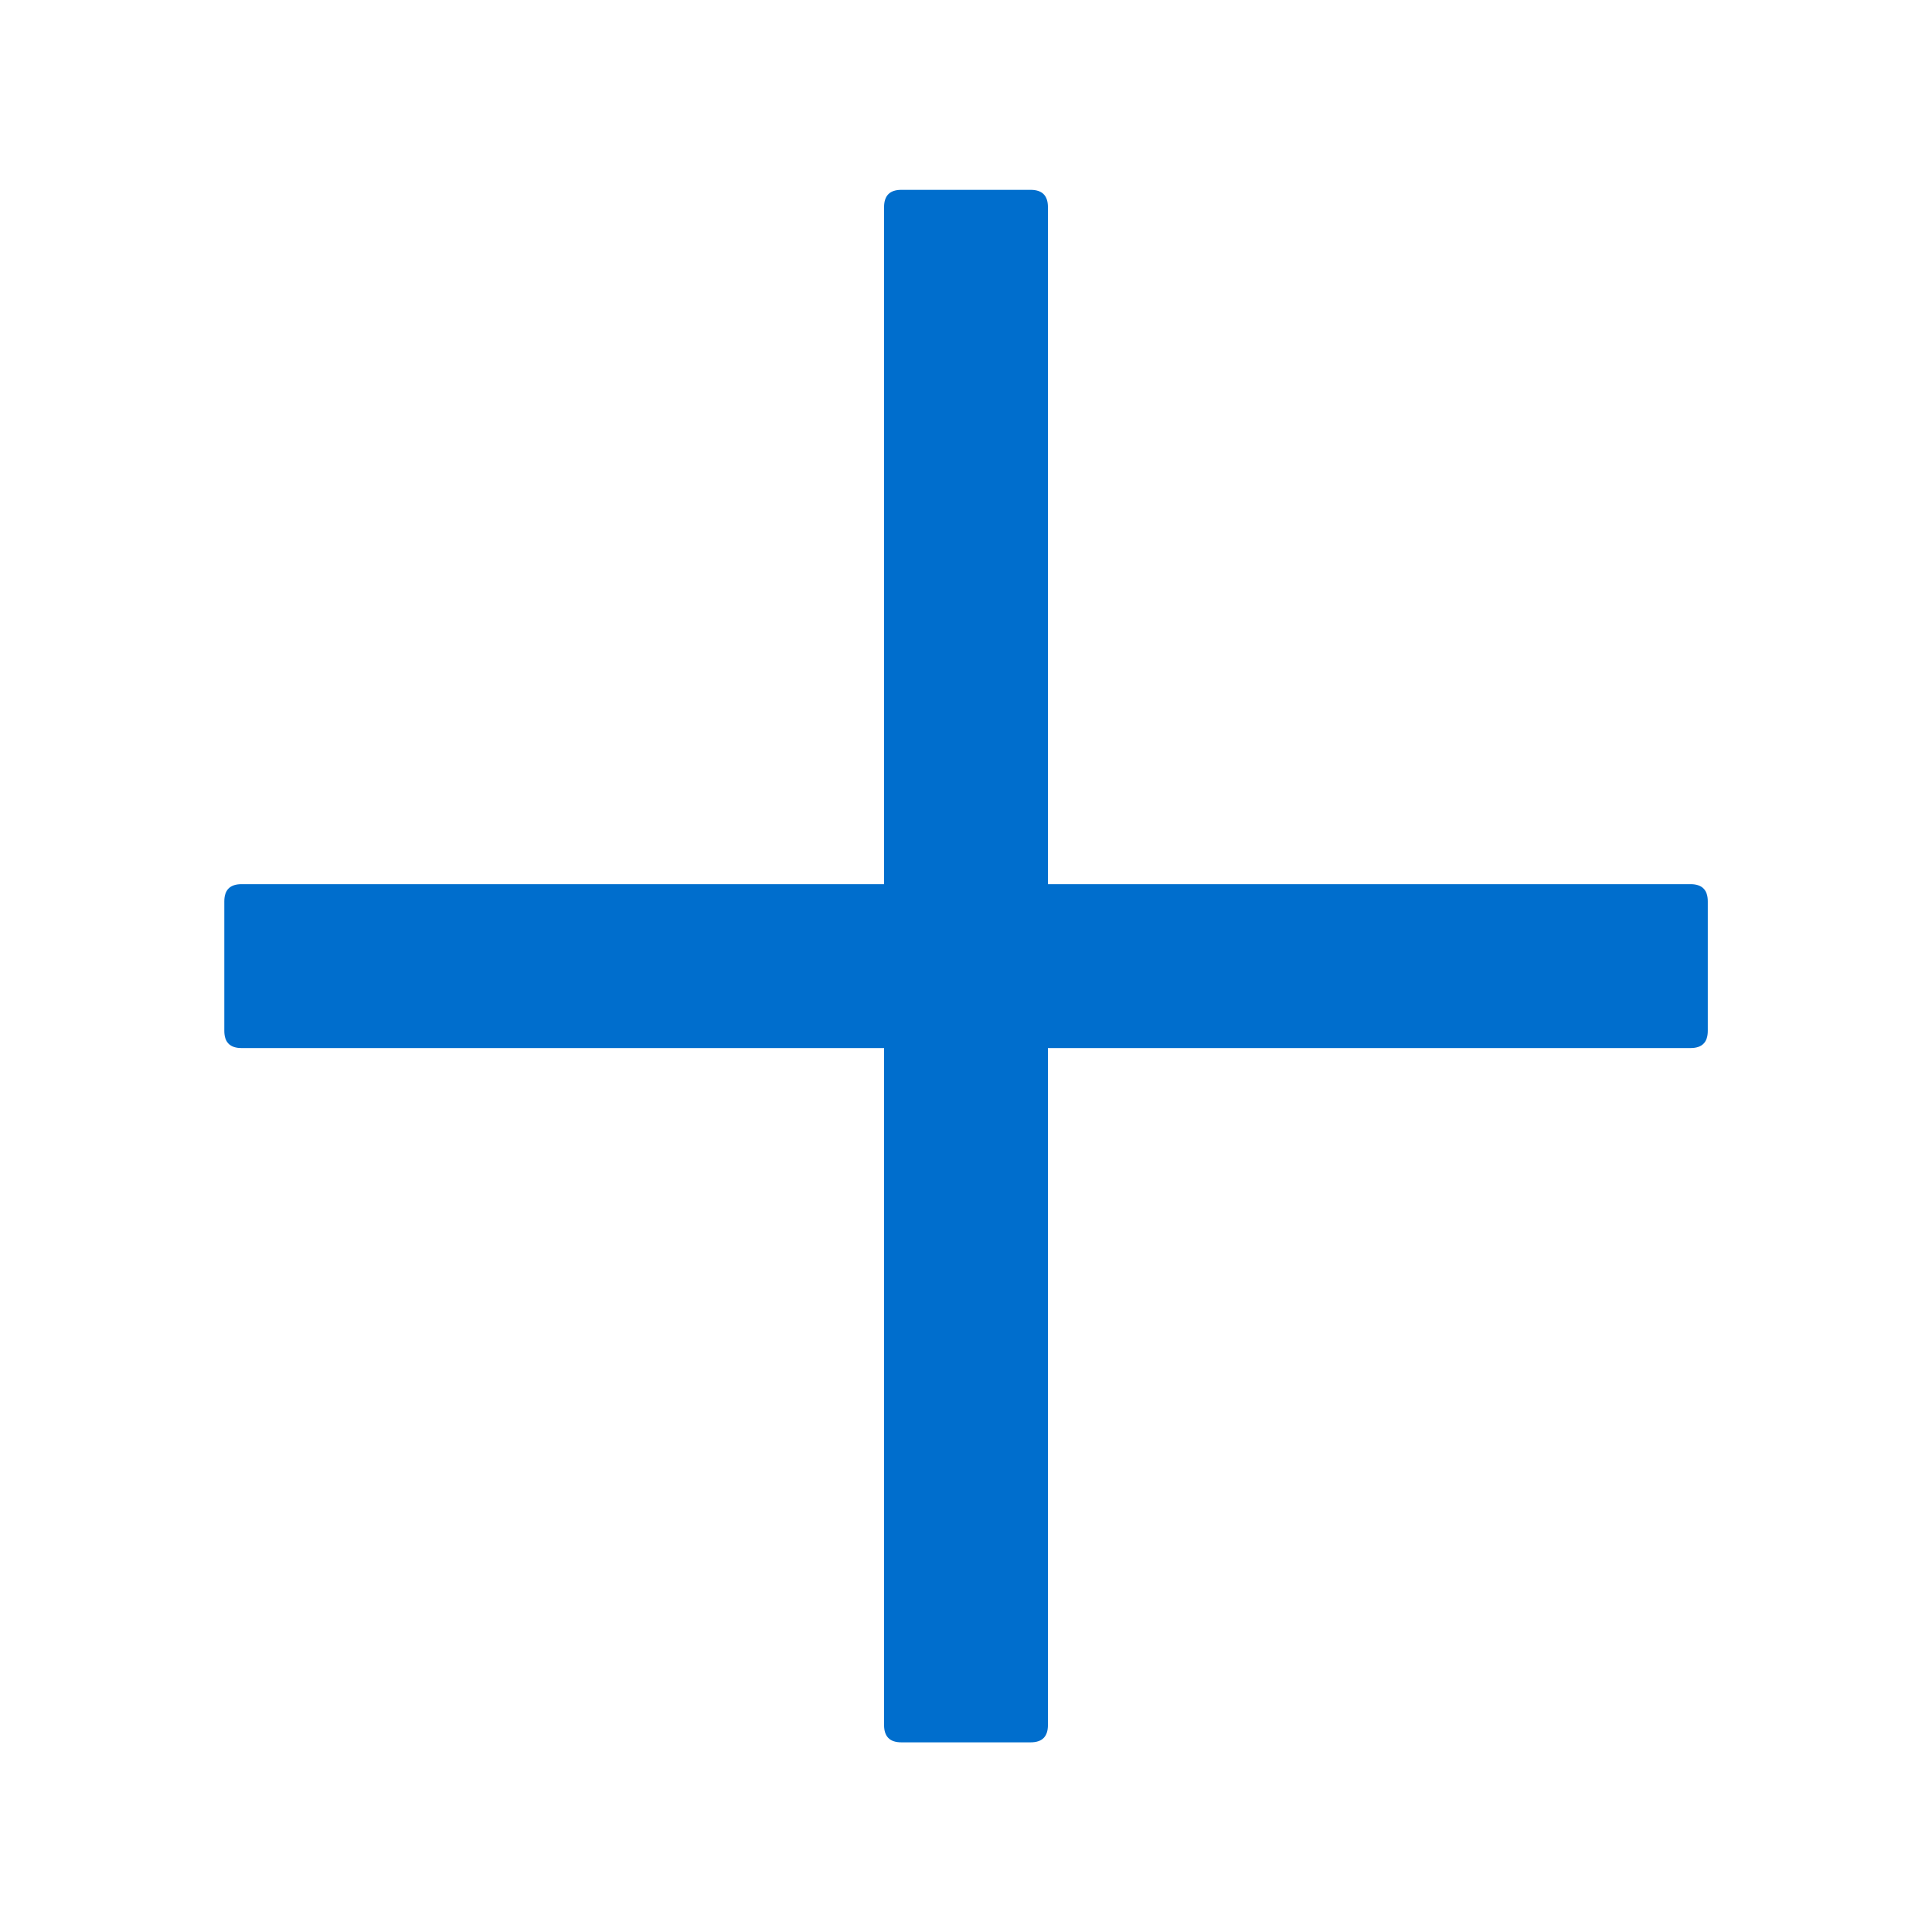
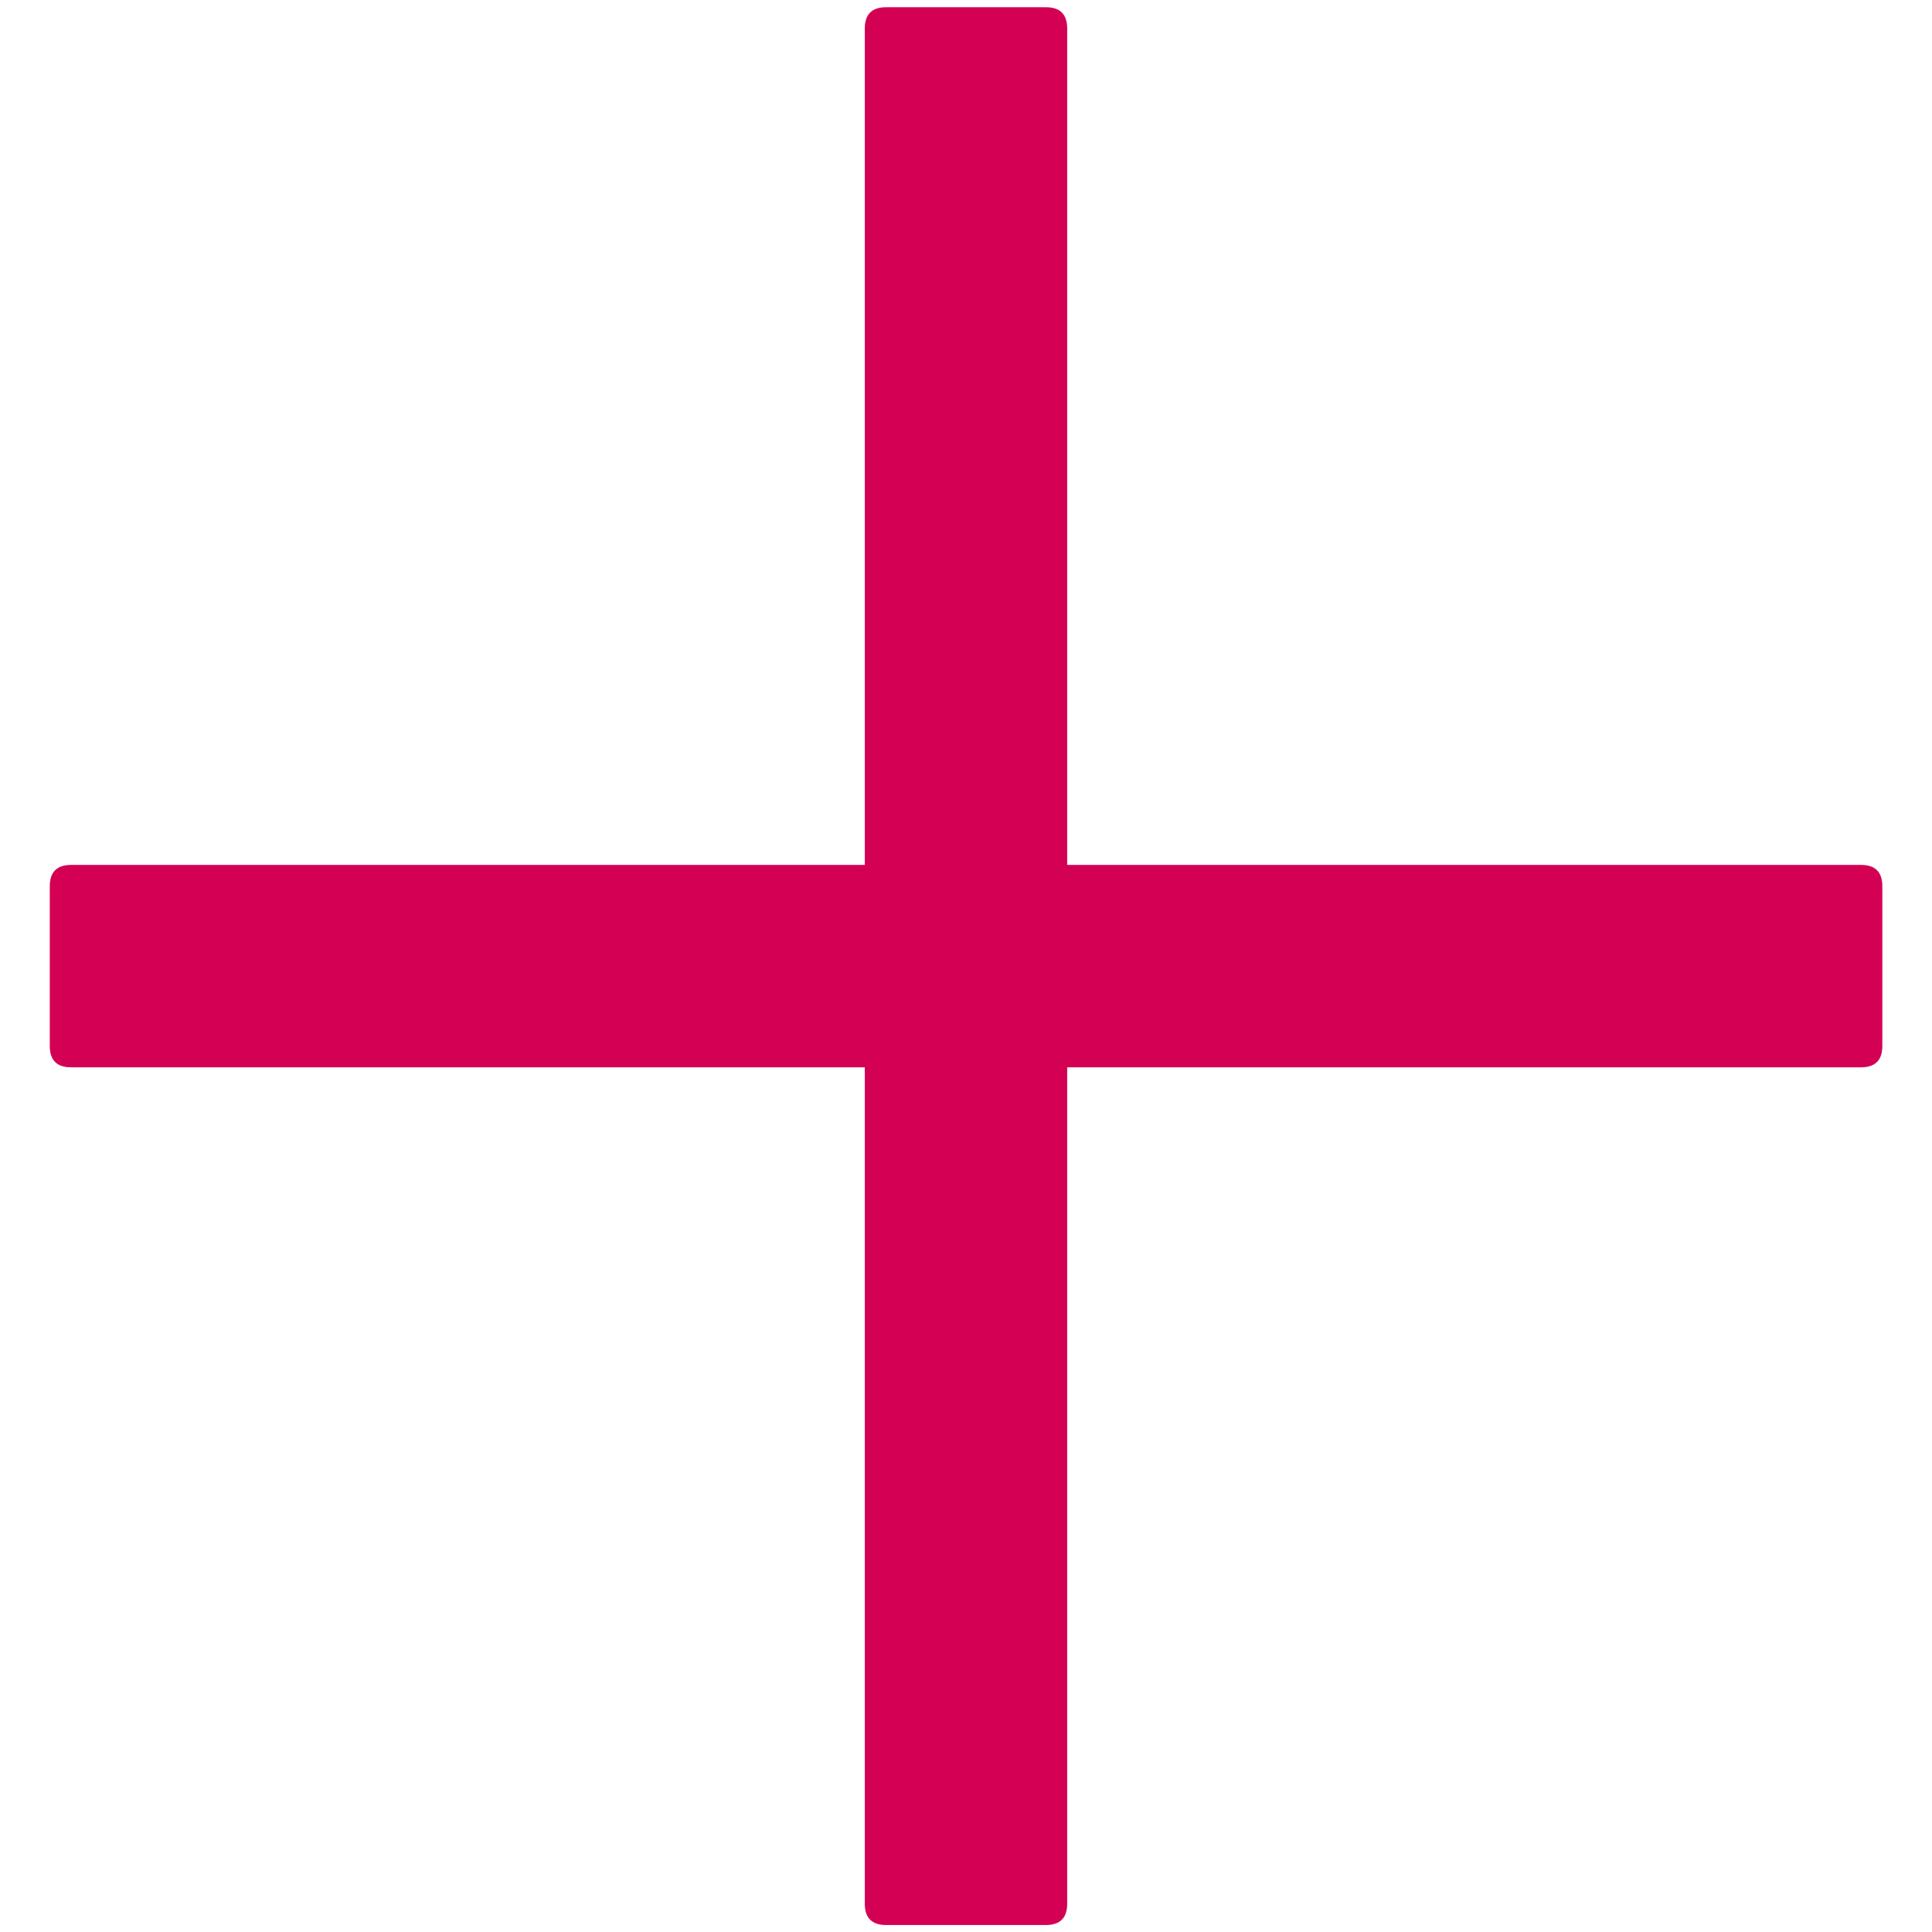
- <svg xmlns="http://www.w3.org/2000/svg" width="42" height="42" viewBox="0 0 42 42" fill="none">
-   <path d="M22.406 4.127H19.594C19.344 4.127 19.219 4.252 19.219 4.502V19.221H5.251C5.001 19.221 4.876 19.346 4.876 19.596V22.409C4.876 22.659 5.001 22.784 5.251 22.784H19.219V37.502C19.219 37.752 19.344 37.877 19.594 37.877H22.406C22.656 37.877 22.781 37.752 22.781 37.502V22.784H36.751C37.001 22.784 37.126 22.659 37.126 22.409V19.596C37.126 19.346 37.001 19.221 36.751 19.221H22.781V4.502C22.781 4.252 22.656 4.127 22.406 4.127Z" fill="#006ECD" />
+ <svg xmlns="http://www.w3.org/2000/svg" width="34" height="34" viewBox="0 0 34 34" fill="none">
+   <path d="M18.406 0.127H15.594C15.344 0.127 15.219 0.252 15.219 0.502V15.221H1.251C1.001 15.221 0.876 15.346 0.876 15.596V18.408C0.876 18.658 1.001 18.783 1.251 18.783H15.219V33.502C15.219 33.752 15.344 33.877 15.594 33.877H18.406C18.656 33.877 18.781 33.752 18.781 33.502V18.783H32.751C33.001 18.783 33.126 18.658 33.126 18.408V15.596C33.126 15.346 33.001 15.221 32.751 15.221H18.781V0.502C18.781 0.252 18.656 0.127 18.406 0.127Z" fill="#D40054" />
</svg>
